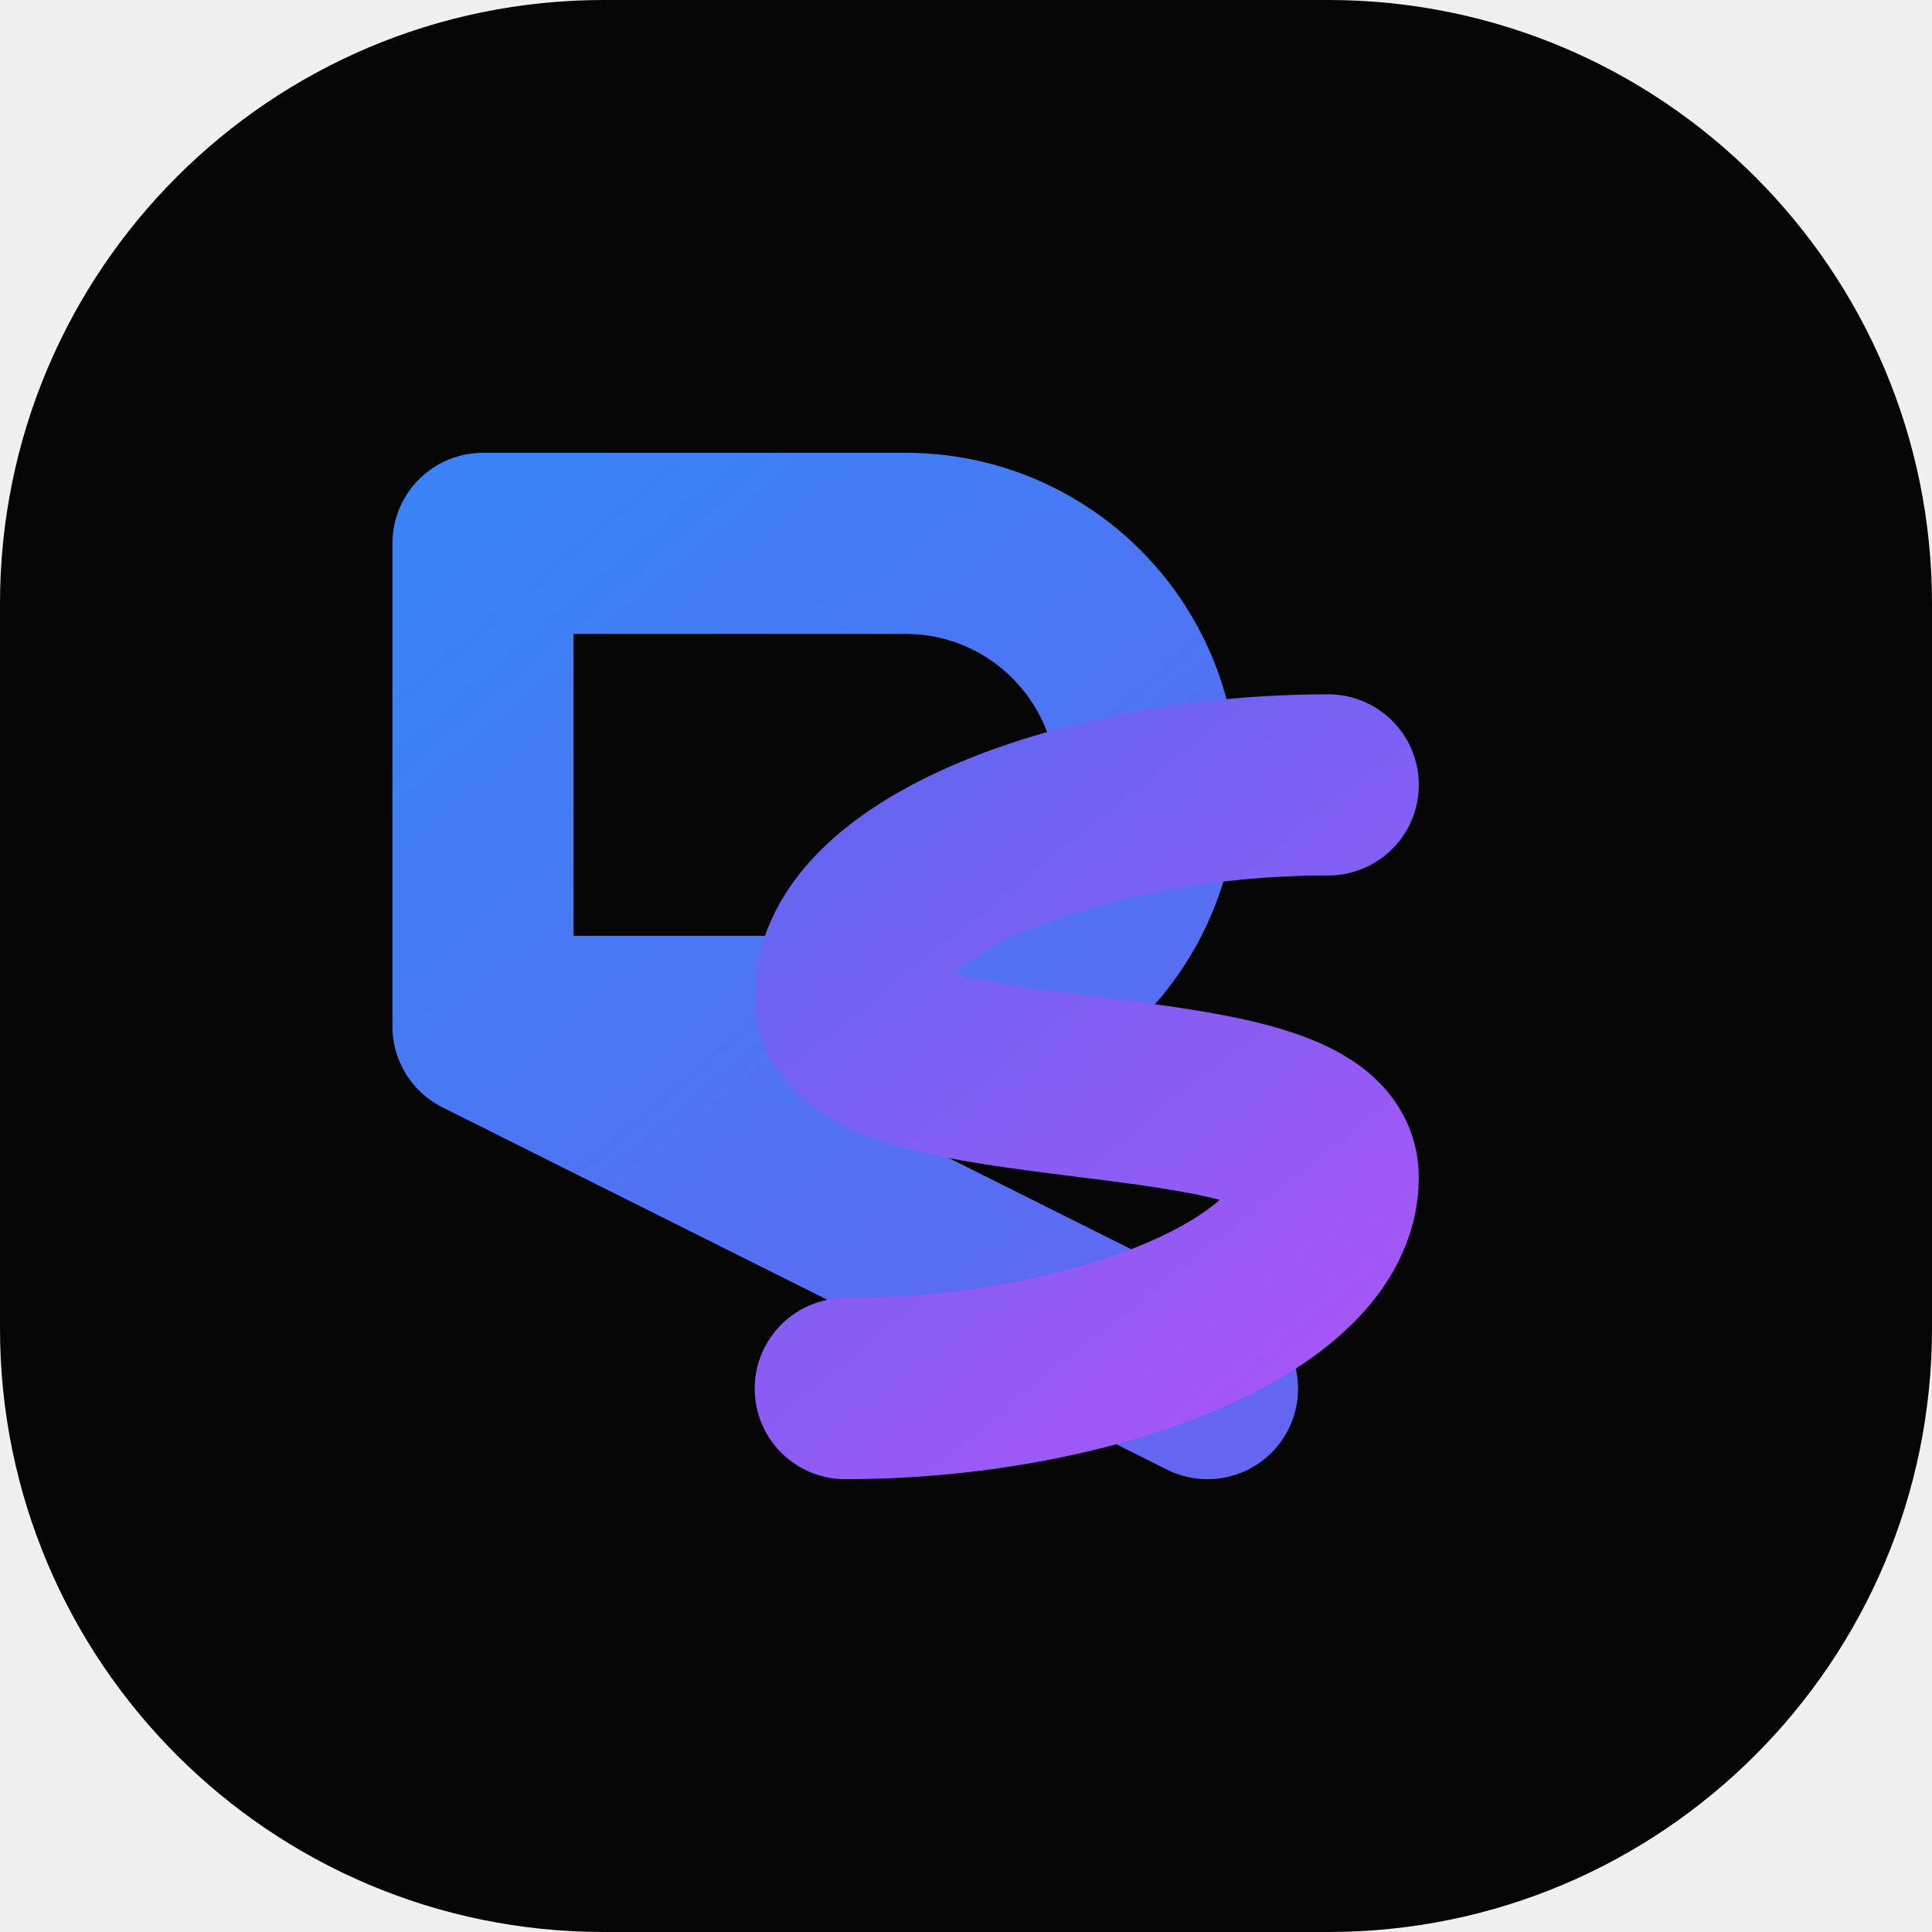
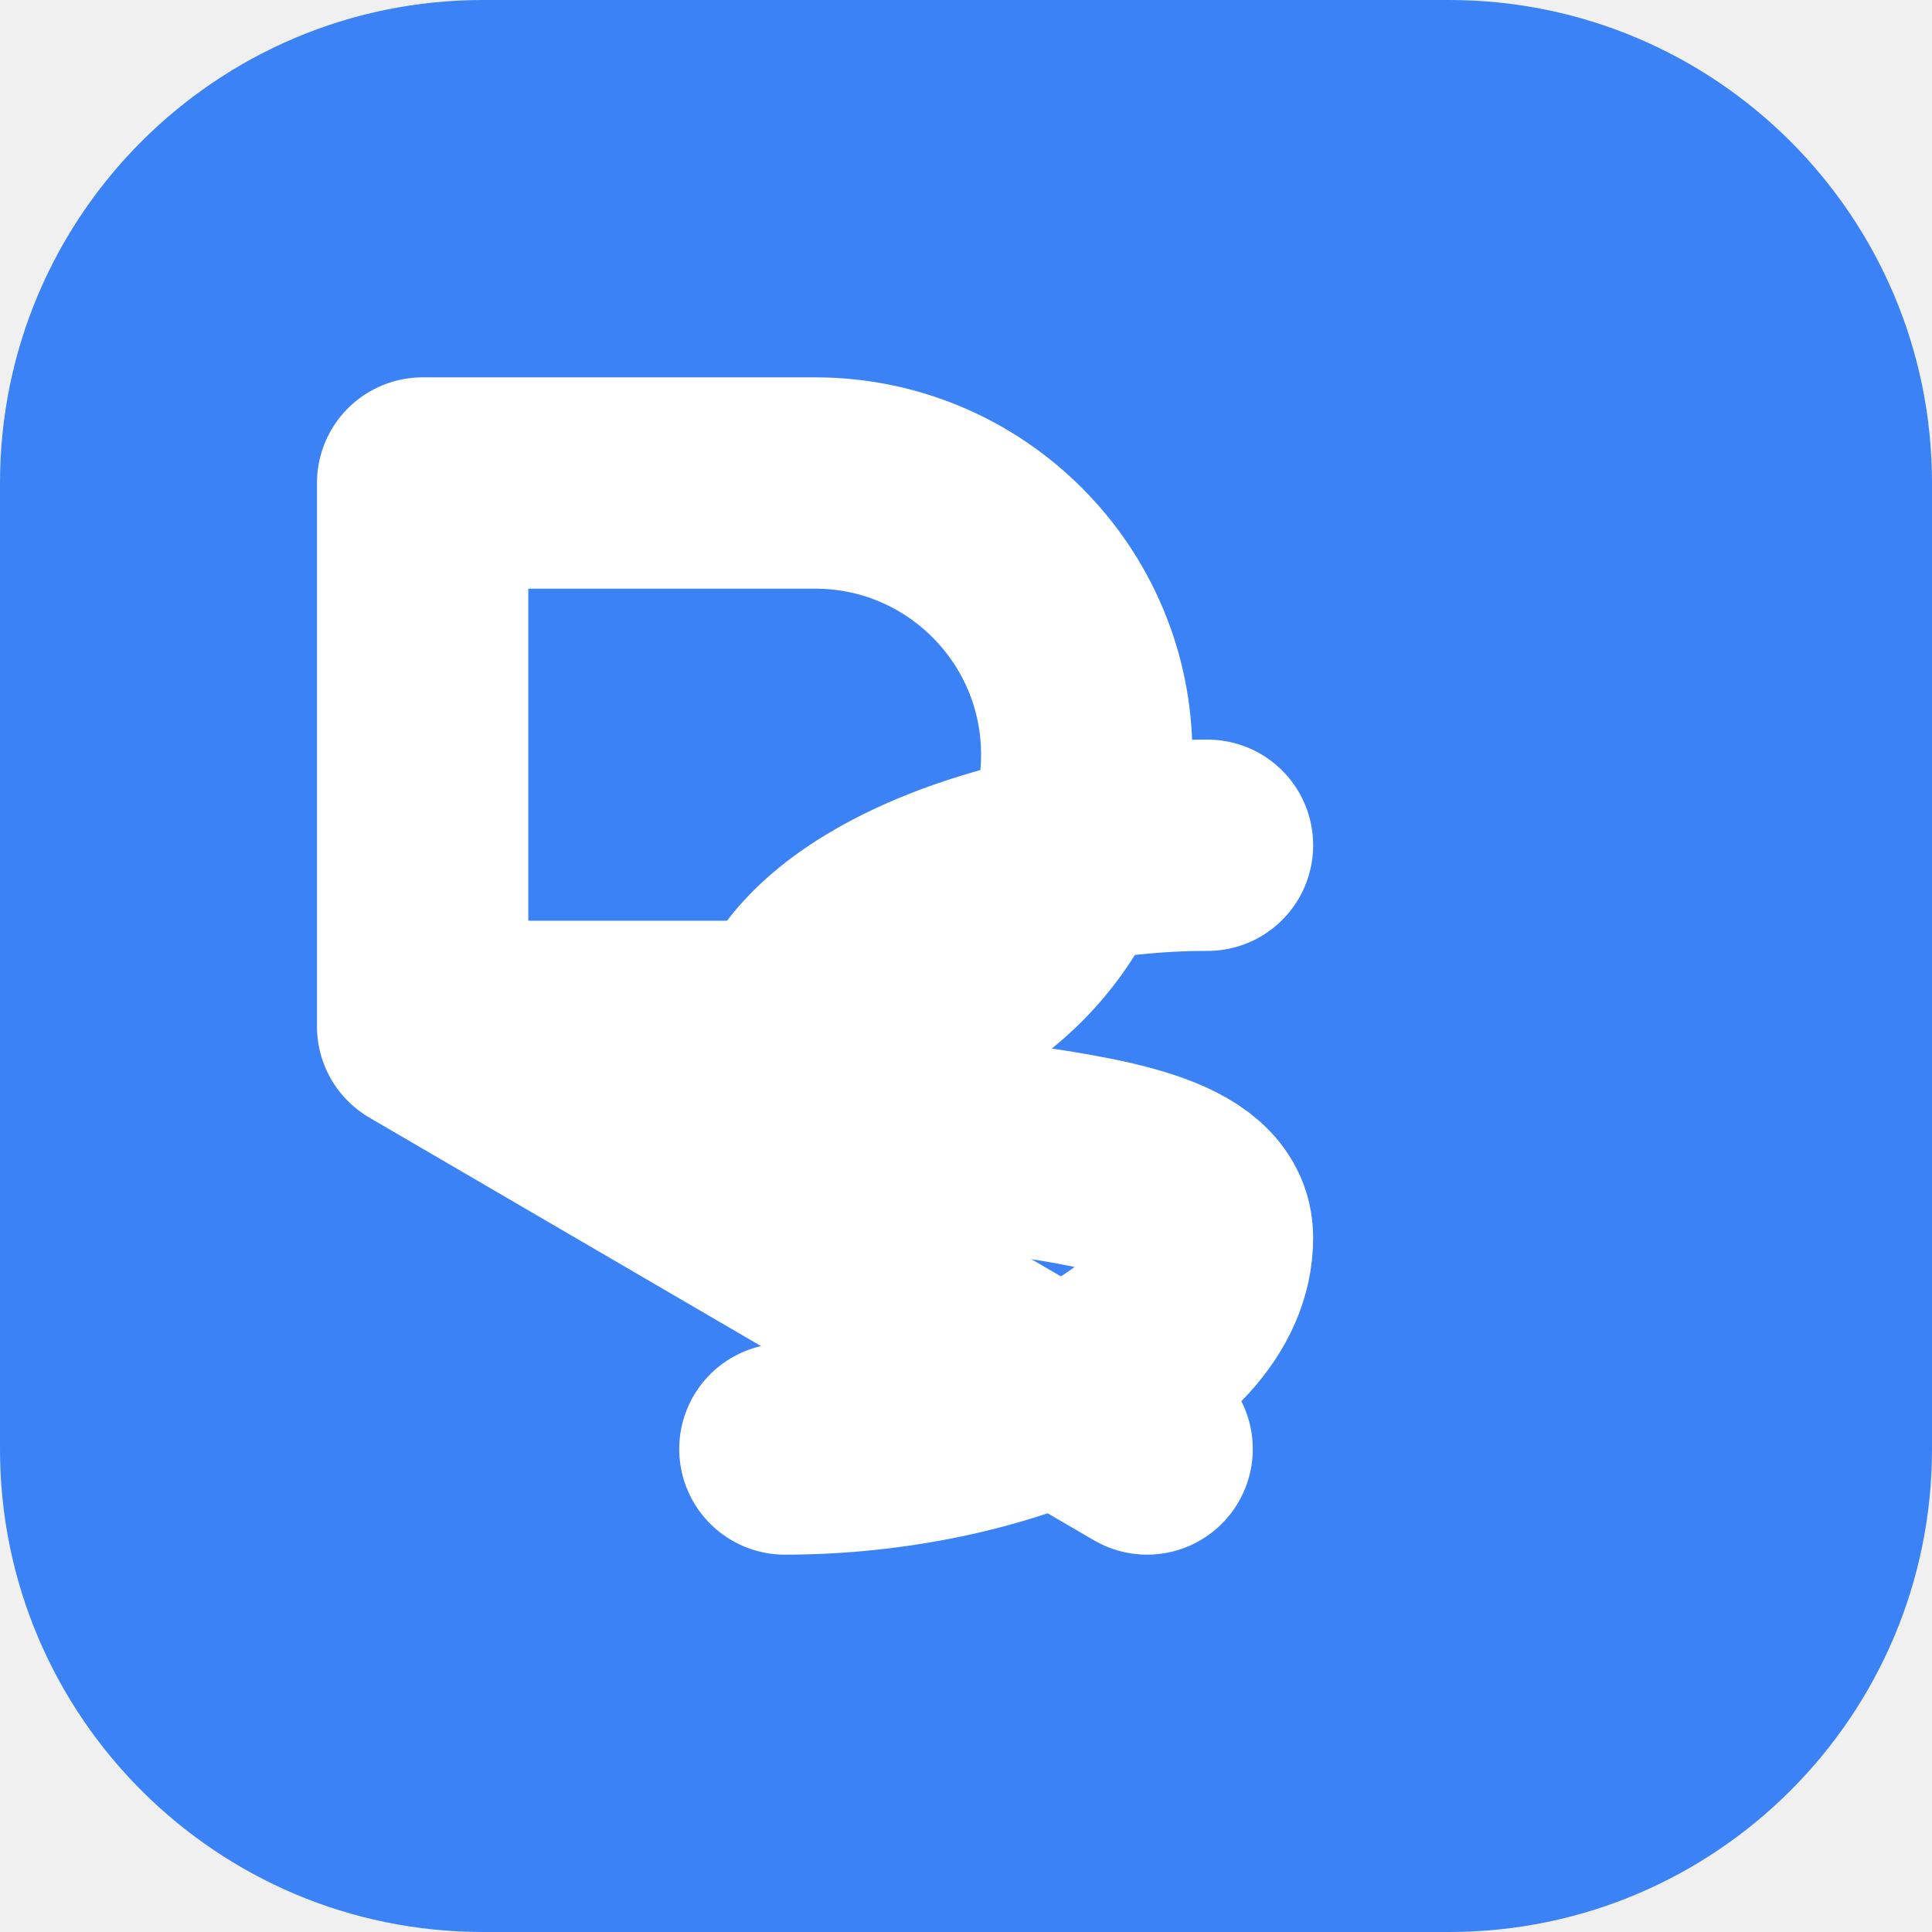
<svg xmlns="http://www.w3.org/2000/svg" width="32" height="32" viewBox="0 0 32 32" fill="none">
-   <rect width="32" height="32" rx="10" fill="#050505" />
-   <path d="M8 9H15C17.209 9 19 10.791 19 13C19 15.209 17.209 17 15 17H8V9ZM8 17L20 23" stroke="url(#gradient1)" stroke-width="3" stroke-linecap="round" stroke-linejoin="round" />
-   <path d="M14 23C18 23 22 21.5 22 19.5C22 17.5 14 18.5 14 16.5C14 14.5 18 13 22 13" stroke="url(#gradient2)" stroke-width="3" stroke-linecap="round" stroke-linejoin="round" />
-   <defs>
-     <linearGradient id="gradient1" x1="8" y1="9" x2="20" y2="23" gradientUnits="userSpaceOnUse">
-       <stop stop-color="#3b82f6" />
-       <stop offset="1" stop-color="#6366f1" />
-     </linearGradient>
-     <linearGradient id="gradient2" x1="14" y1="13" x2="22" y2="23" gradientUnits="userSpaceOnUse">
-       <stop stop-color="#6366f1" />
-       <stop offset="1" stop-color="#a855f7" />
-     </linearGradient>
-   </defs>
+   <rect width="32" height="32" rx="8" fill="#3b82f6" />
+   <path d="M7 8H13.5C15.985 8 18 10.015 18 12.5C18 14.985 15.985 17 13.5 17H7V8ZM7 17L19 24" stroke="white" stroke-width="3.5" stroke-linecap="round" stroke-linejoin="round" />
+   <path d="M13 24C16.5 24 20 22.5 20 20.5C20 18.5 13 19.5 13 17.5C13 15.5 16.5 14 20 14" stroke="white" stroke-width="3.5" stroke-linecap="round" stroke-linejoin="round" />
</svg>
